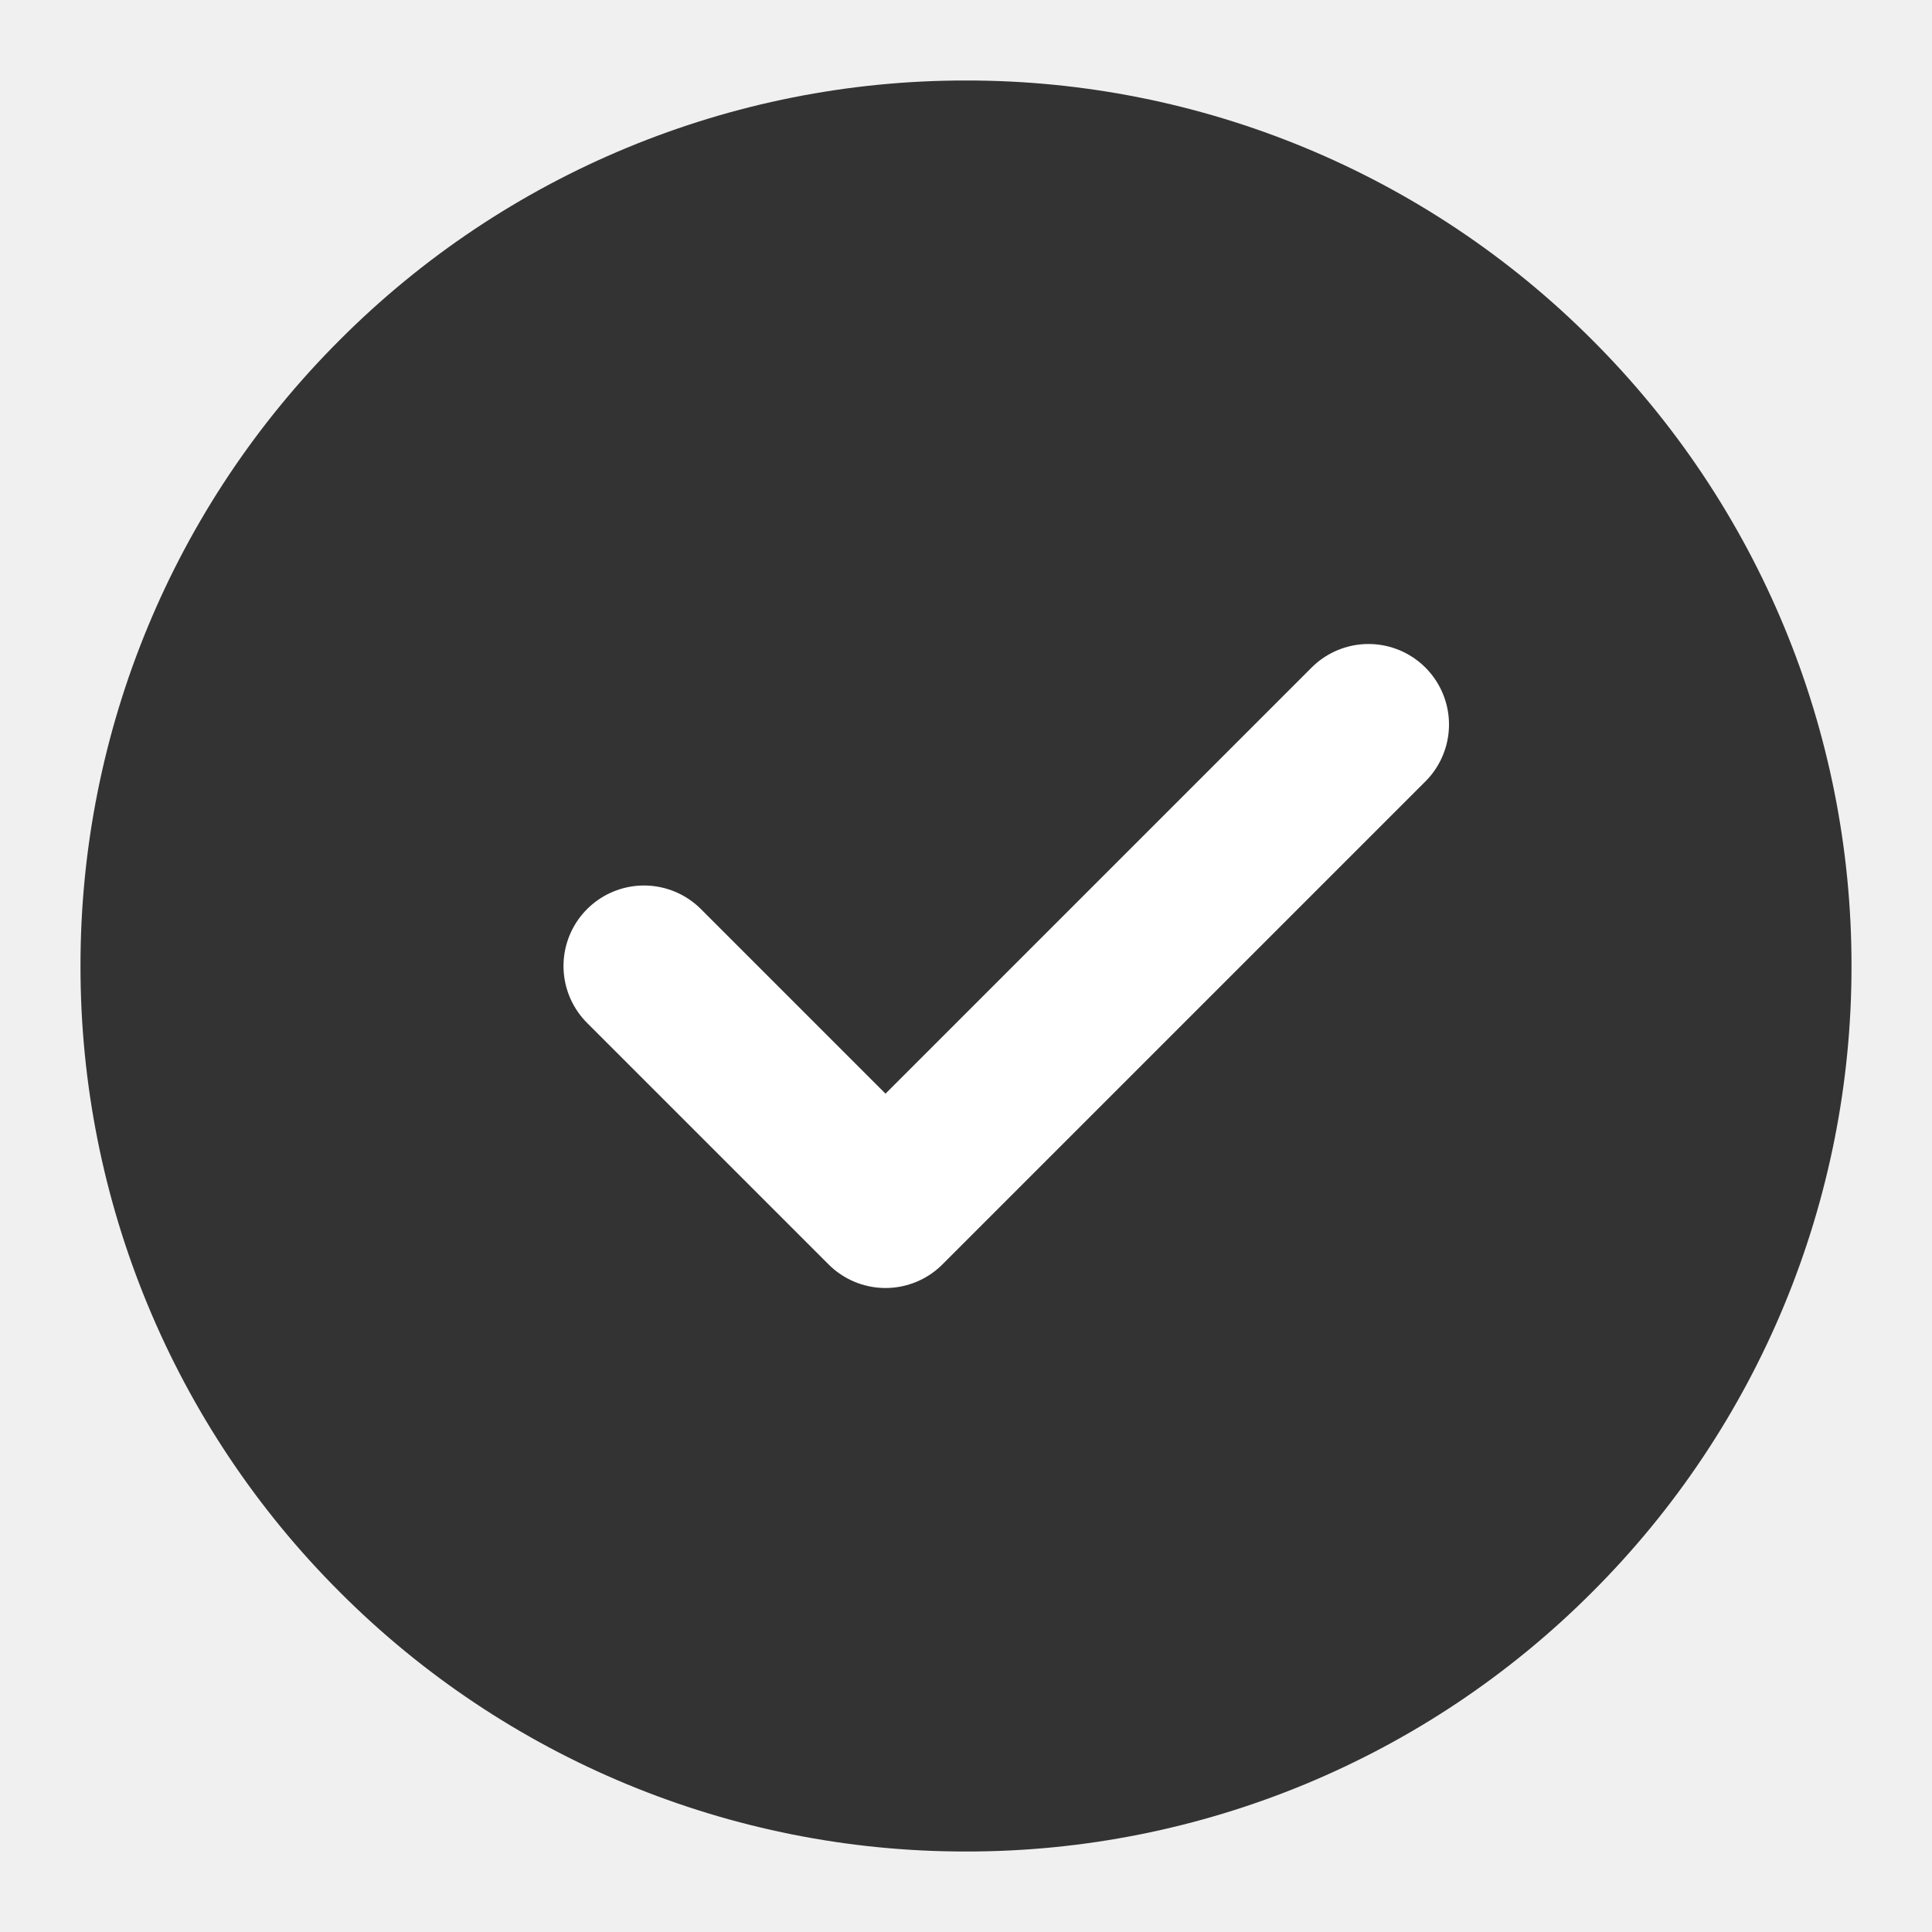
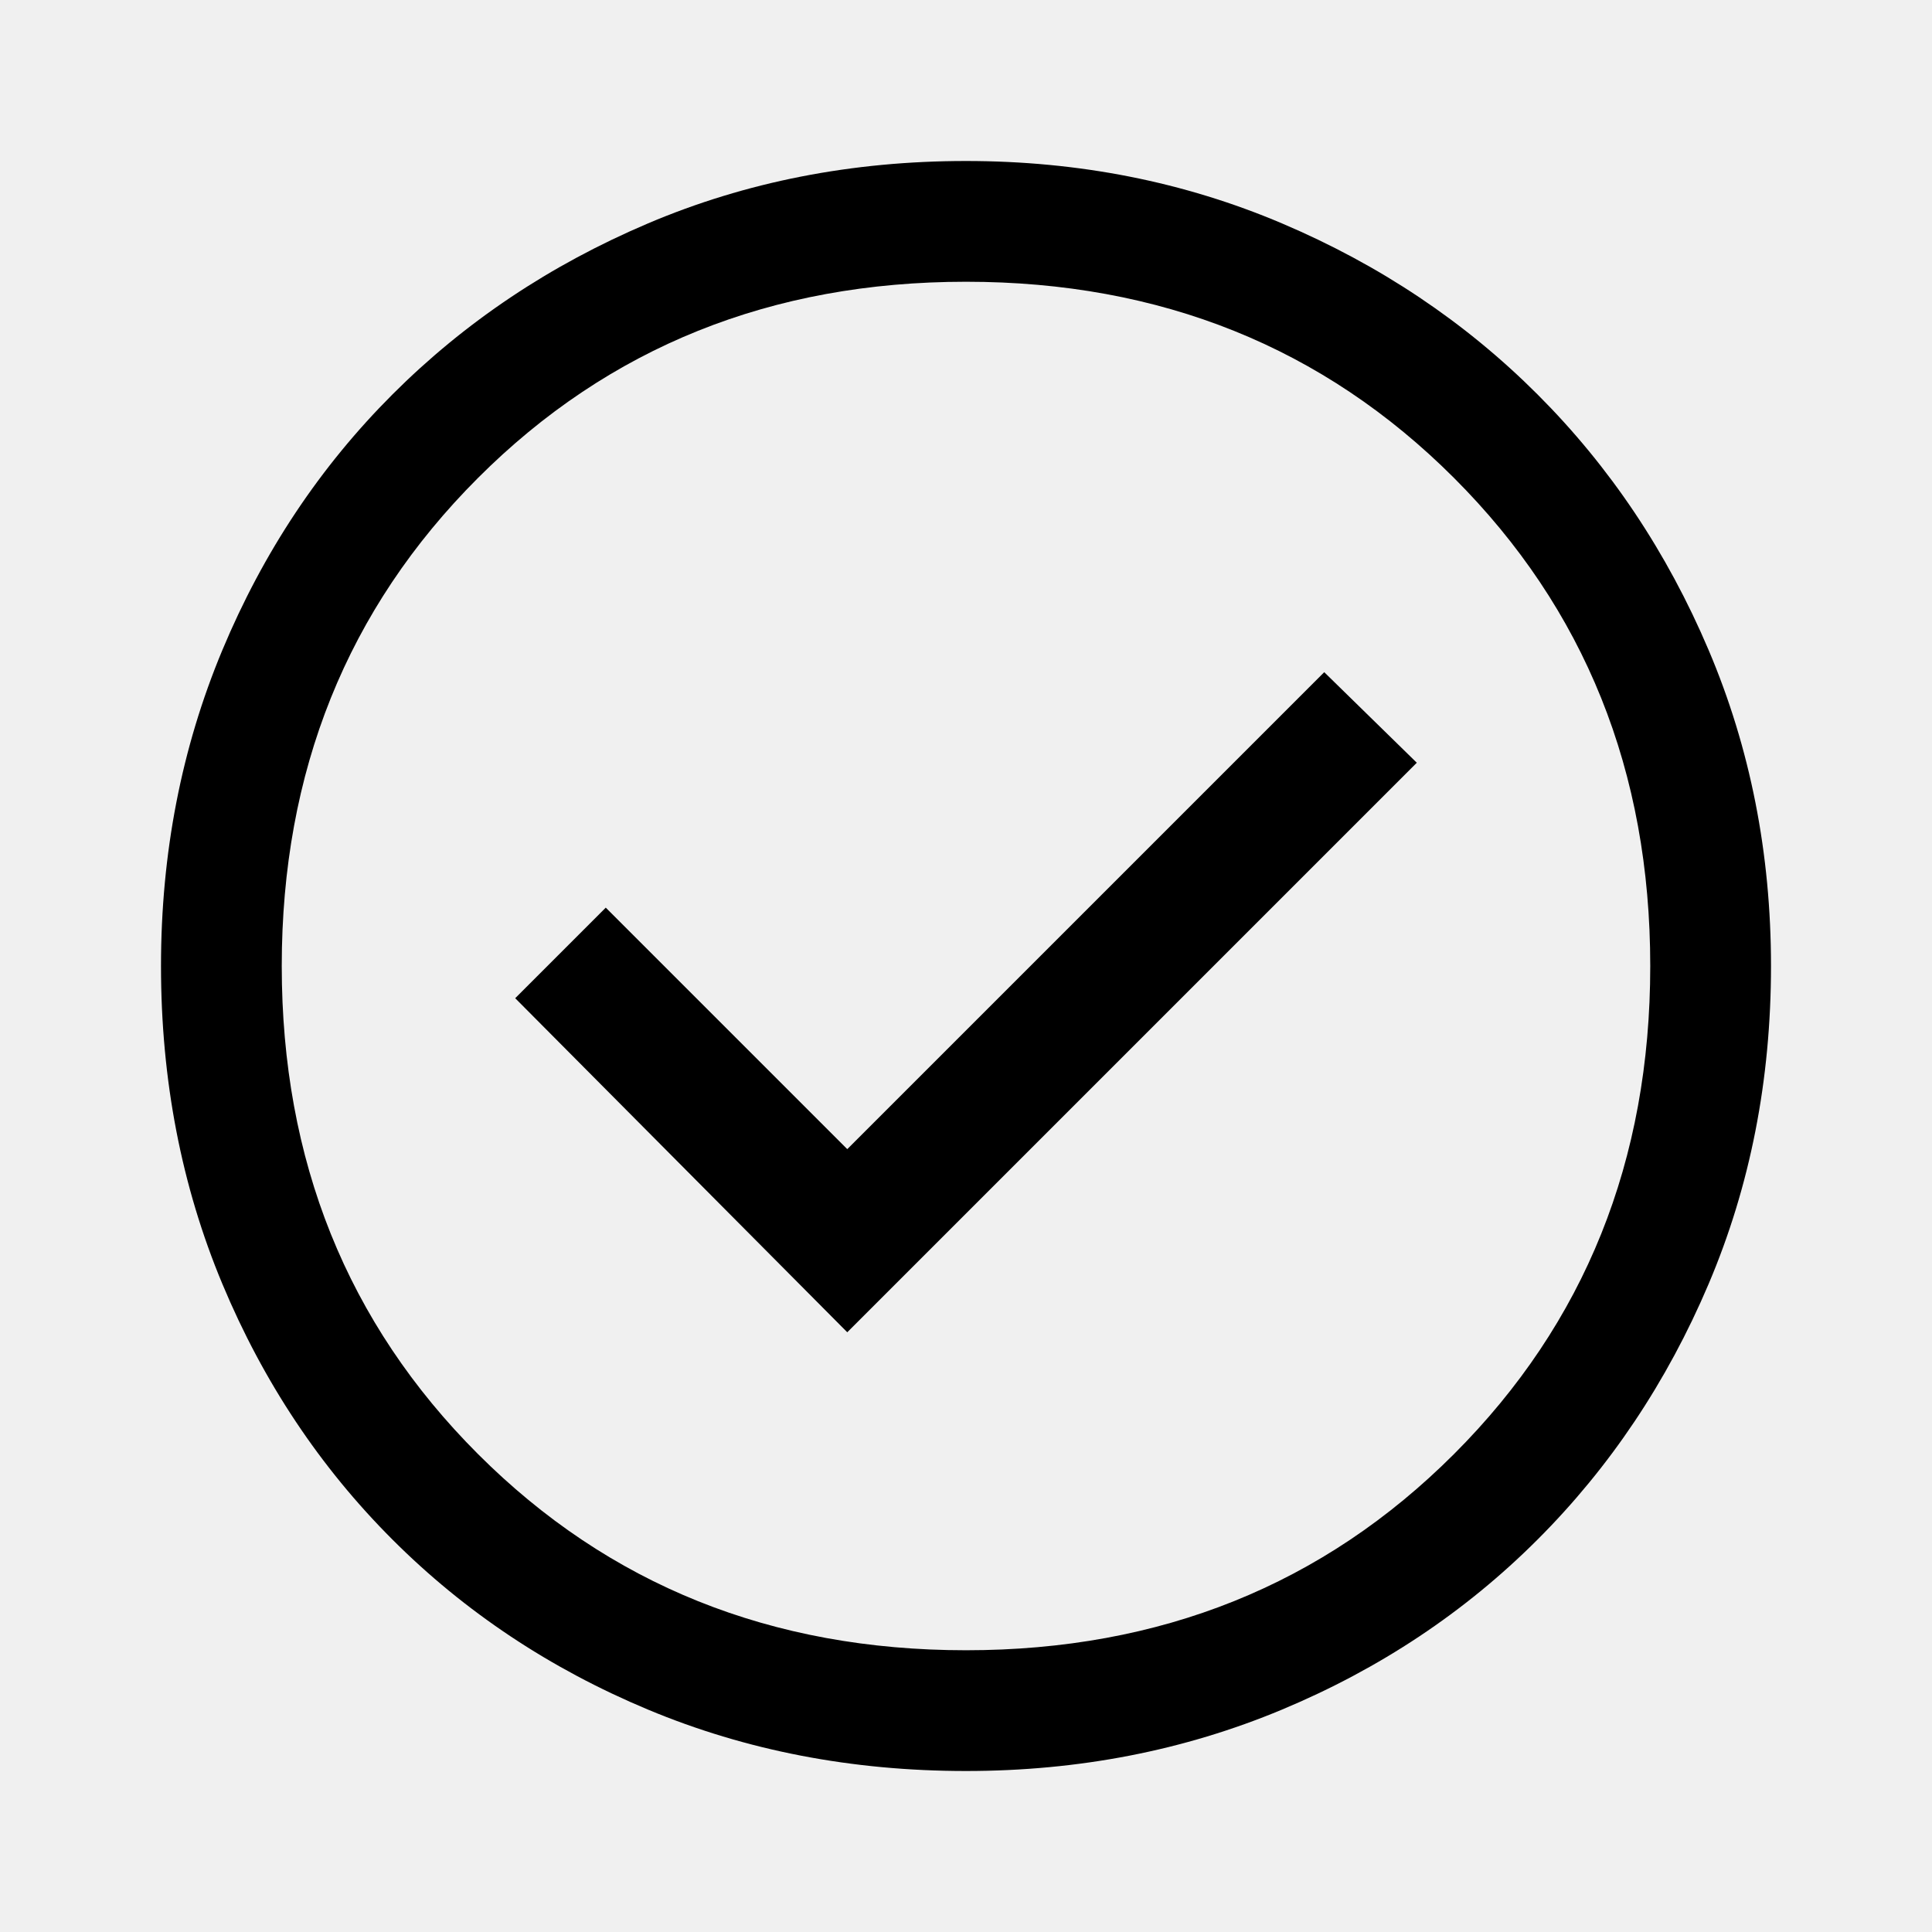
- <svg xmlns="http://www.w3.org/2000/svg" width="24" height="24" viewBox="0 0 48 48">
-   <g fill="none" class="nc-icon-wrapper">
-     <path fill="#fff" fill-opacity=".01" d="M0 0h48v48H0z" />
-     <path d="M24 44a19.937 19.937 0 0 0 14.142-5.858A19.937 19.937 0 0 0 44 24a19.938 19.938 0 0 0-5.858-14.142A19.937 19.937 0 0 0 24 4 19.938 19.938 0 0 0 9.858 9.858 19.938 19.938 0 0 0 4 24a19.937 19.937 0 0 0 5.858 14.142A19.938 19.938 0 0 0 24 44z" fill="#333" stroke="#333" stroke-width="4" stroke-linejoin="round" />
-     <path d="M16 24l6 6 12-12" stroke="#FFF" stroke-width="4" stroke-linecap="round" stroke-linejoin="round" />
-   </g>
+ <svg xmlns="http://www.w3.org/2000/svg" height="48" width="48">
+   <path d="M21.05 33.1 35.2 18.95 32.9 16.7 21.05 28.55 15.05 22.55 12.8 24.8ZM24 44Q19.75 44 16.1 42.475Q12.45 40.95 9.75 38.25Q7.05 35.55 5.525 31.9Q4 28.25 4 24Q4 19.8 5.525 16.15Q7.05 12.5 9.75 9.8Q12.45 7.1 16.1 5.55Q19.75 4 24 4Q28.2 4 31.85 5.55Q35.5 7.1 38.2 9.8Q40.9 12.5 42.45 16.15Q44 19.8 44 24Q44 28.25 42.45 31.9Q40.9 35.55 38.2 38.25Q35.5 40.95 31.85 42.475Q28.2 44 24 44ZM24 24Q24 24 24 24Q24 24 24 24Q24 24 24 24Q24 24 24 24Q24 24 24 24Q24 24 24 24Q24 24 24 24Q24 24 24 24ZM24 41Q31.25 41 36.125 36.125Q41 31.25 41 24Q41 16.75 36.125 11.875Q31.25 7 24 7Q16.75 7 11.875 11.875Q7 16.75 7 24Q7 31.25 11.875 36.125Q16.75 41 24 41Z" />
</svg>
